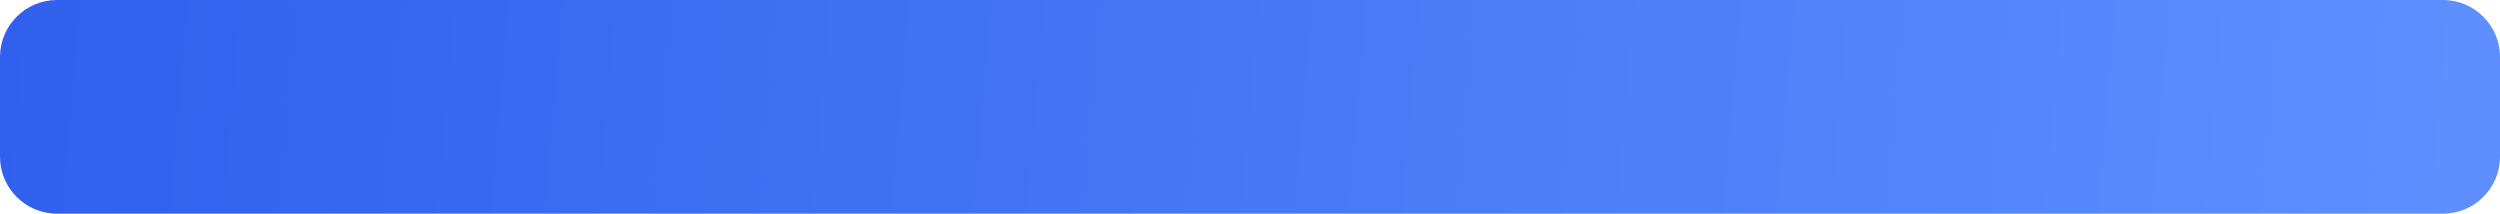
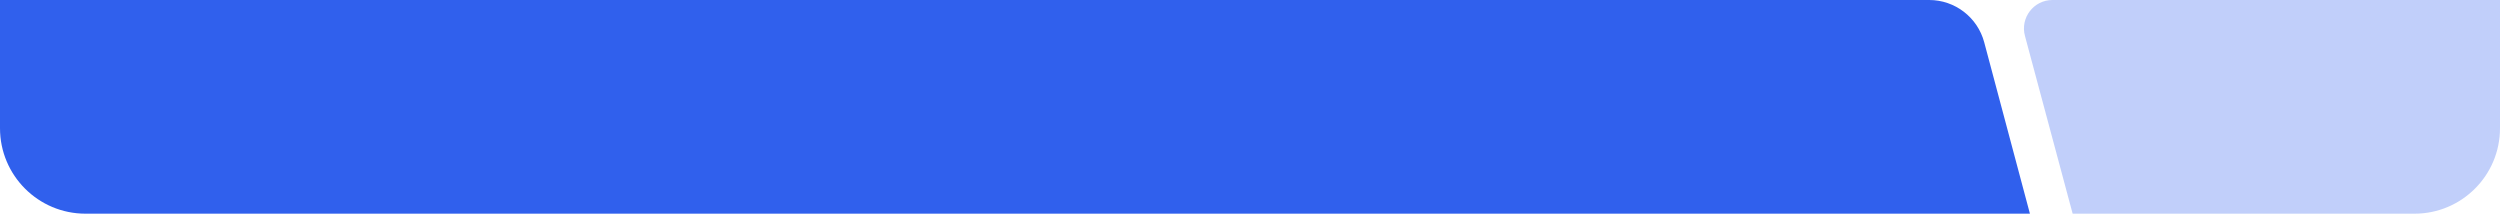
- <svg xmlns="http://www.w3.org/2000/svg" width="702" height="60" viewBox="0 0 702 60" fill="none">
-   <rect width="702" height="60" rx="16" fill="url(#paint0_linear_1_1)" />
-   <defs>
-     <linearGradient id="paint0_linear_1_1" x1="0" y1="0" x2="702" y2="60" gradientUnits="userSpaceOnUse">
-       <stop stop-color="#3060ED" />
-       <stop offset="1" stop-color="#5F8FFF" />
-     </linearGradient>
-   </defs>
+ <svg xmlns="http://www.w3.org/2000/svg" width="351" height="30" viewBox="0 0 351 30" fill="none">
+   <g id="å¡çè£+ é¥°/åºé¨">
+     <path id="Rectangle 962" d="M0 0H270.854C274.478 0 277.65 2.437 278.584 5.939L285 30H12C5.373 30 0 24.627 0 18V0Z" fill="#3060ED" />
+     <path id="Rectangle 963" d="M351 0H288.165C285.534 0 283.62 2.496 284.302 5.037L291 30H339C345.627 30 351 24.627 351 18V0Z" fill="#3060ED" fill-opacity="0.3" />
+   </g>
</svg>
